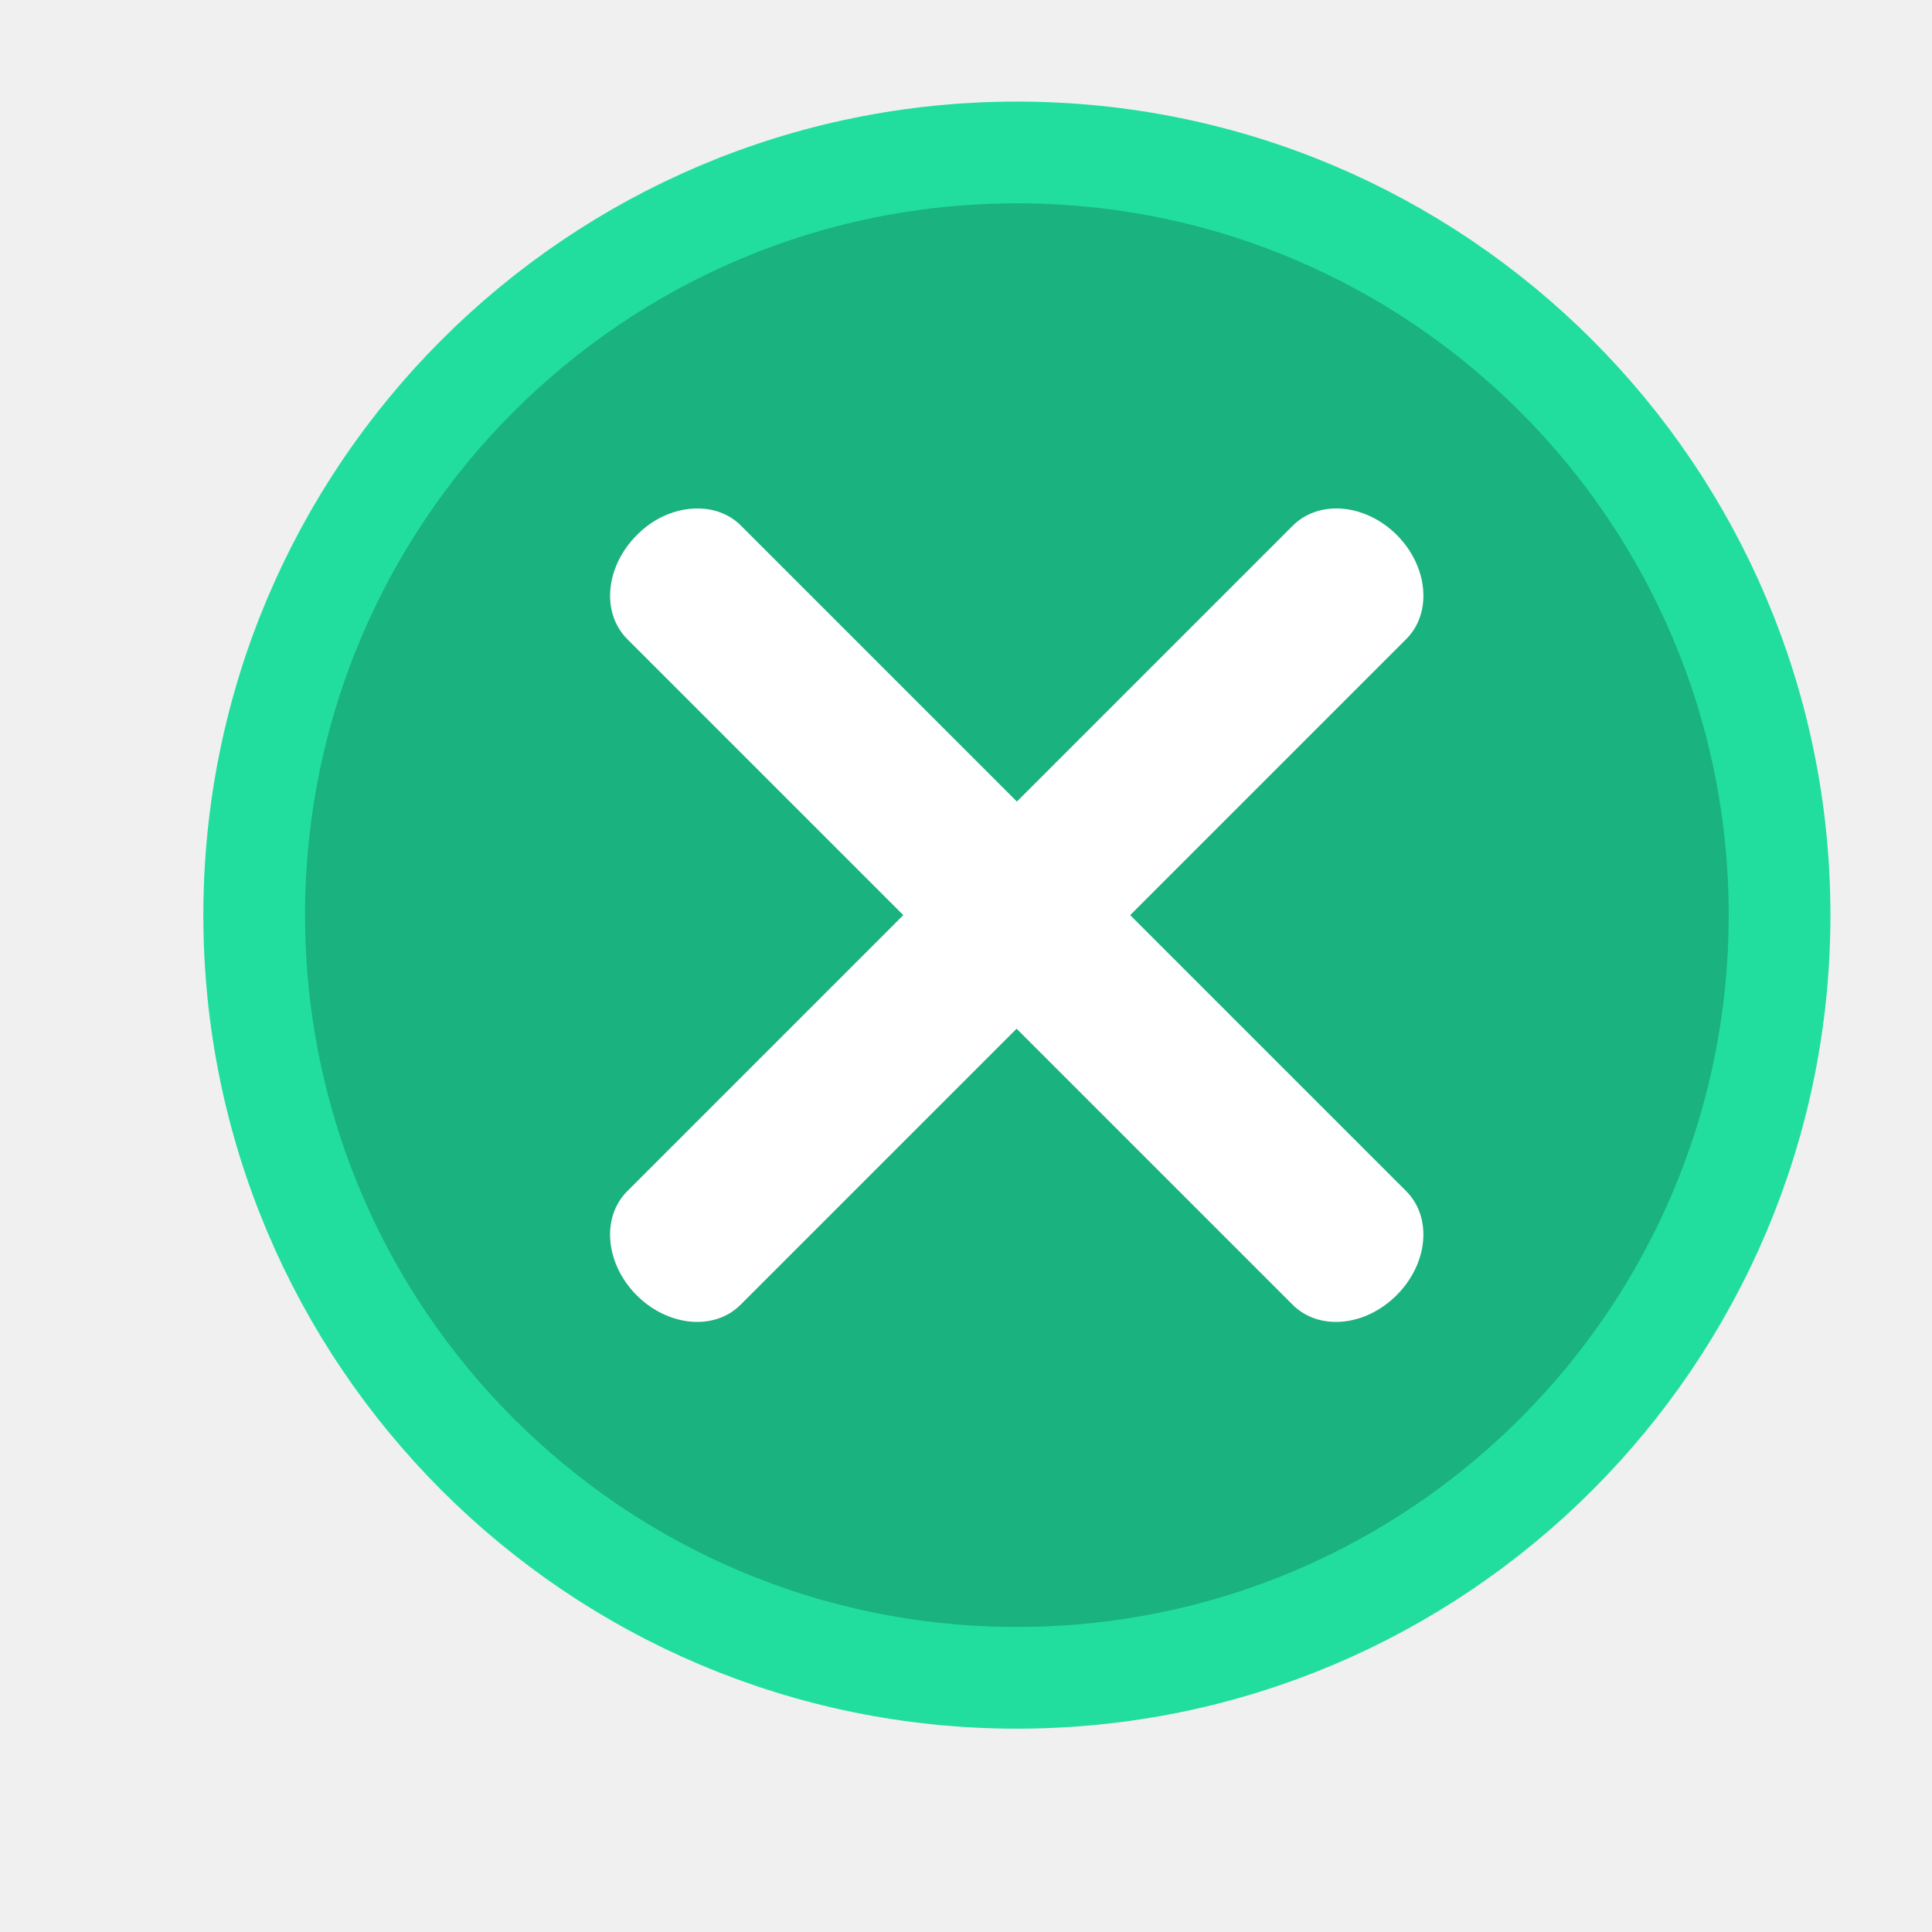
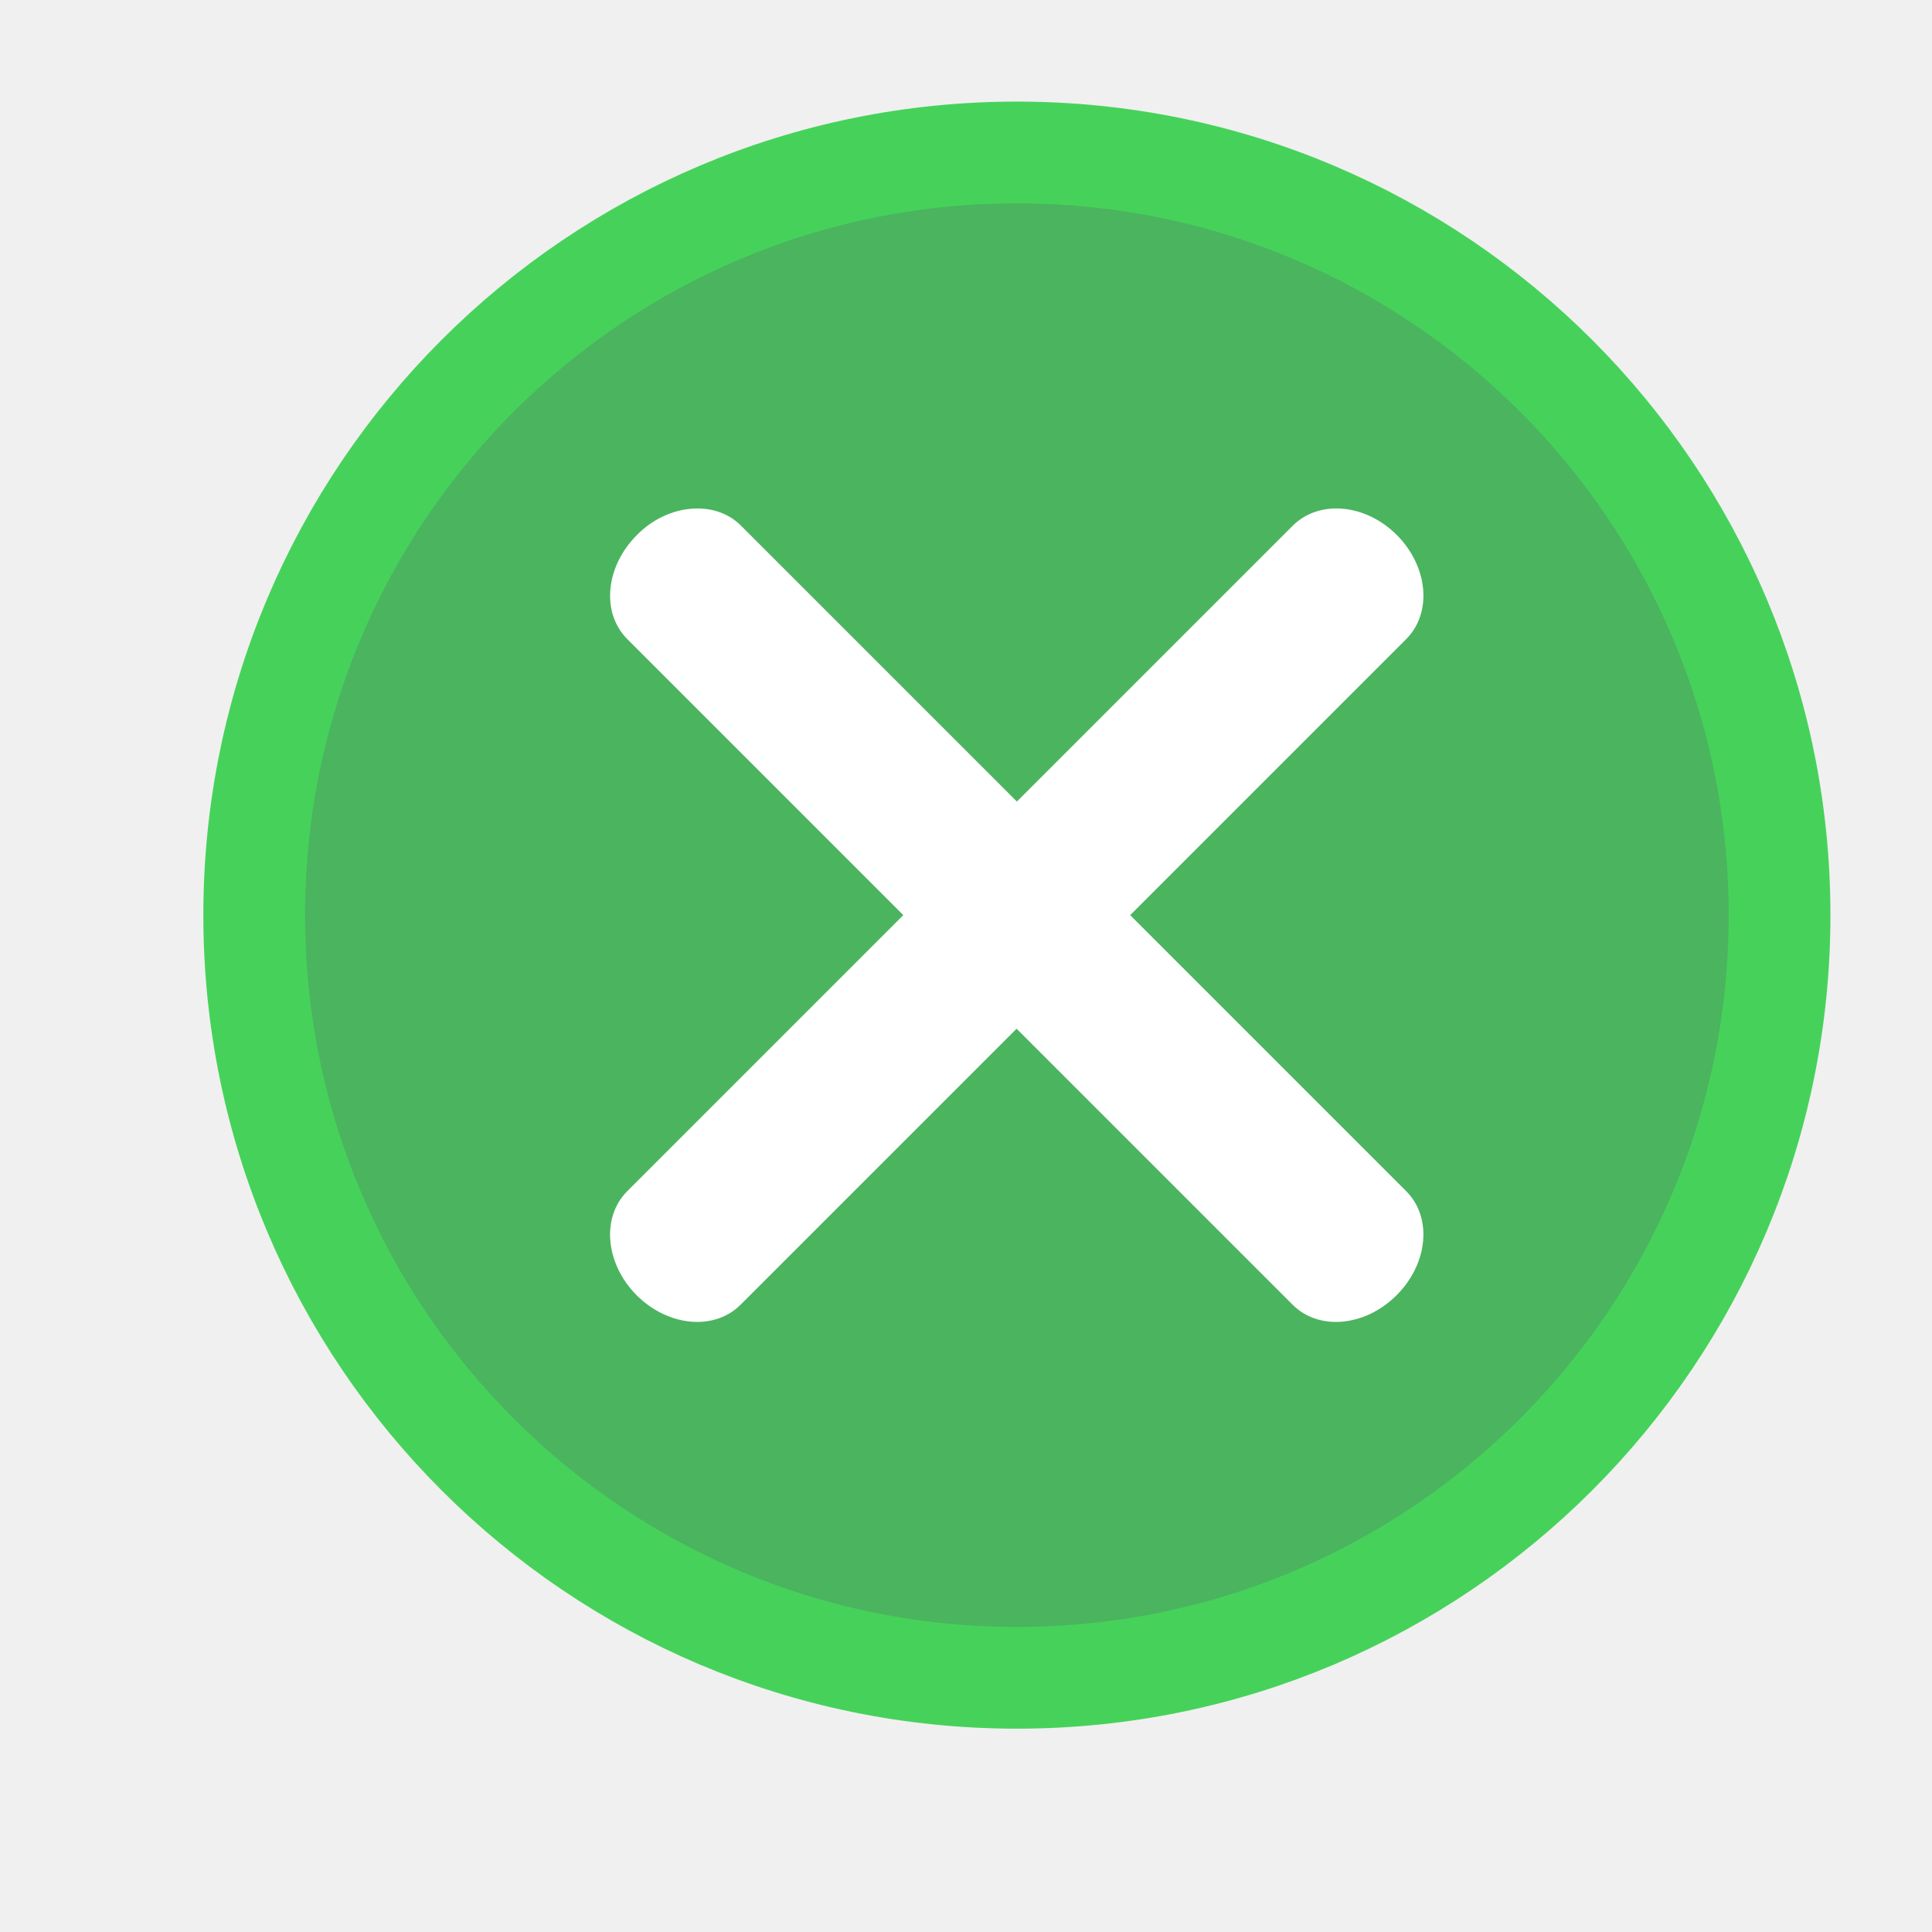
<svg xmlns="http://www.w3.org/2000/svg" id="svg8" version="1.1" viewBox="0 0 5.027 5.027" height="19" width="19">
  <defs id="defs2" />
  <g transform="matrix(0.7519789,0,0,0.7519789,0.7885142,-219.0992)" id="layer1">
-     <circle r="2.639" cy="294.53" cx="2.47" id="path815" style="opacity:1;fill:#1ab27e;fill-opacity:1;stroke:#21de9f;stroke-width:0.352;stroke-linecap:round;stroke-linejoin:miter;stroke-miterlimit:4;stroke-dasharray:none;stroke-opacity:1;paint-order:markers fill stroke" />
+     <circle r="2.639" cy="294.53" cx="2.47" id="path815" style="opacity:1;fill:#4bb45f;fill-opacity:1;stroke:#46d25a;stroke-width:0.352;stroke-linecap:round;stroke-linejoin:miter;stroke-miterlimit:4;stroke-dasharray:none;stroke-opacity:1;paint-order:markers fill stroke" />
    <path id="rect849-9-9" d="m 1.341,293.124 c -0.065,0.006 -0.132,0.036 -0.186,0.091 -0.109,0.109 -0.124,0.269 -0.033,0.36 l 0.955,0.955 -0.955,0.955 c -0.091,0.091 -0.076,0.251 0.032,0.36 0.109,0.109 0.269,0.124 0.36,0.033 l 0.955,-0.955 0.955,0.955 c 0.091,0.091 0.251,0.076 0.36,-0.033 0.109,-0.109 0.124,-0.269 0.033,-0.36 L 2.862,294.53 3.817,293.575 c 0.091,-0.091 0.076,-0.251 -0.032,-0.36 -0.109,-0.109 -0.269,-0.123 -0.36,-0.033 l -0.955,0.955 -0.955,-0.955 c -0.045,-0.045 -0.108,-0.064 -0.173,-0.058 z" style="opacity:1;fill:#ffffff;fill-opacity:1;stroke:none;stroke-width:0.353;stroke-linecap:round;stroke-linejoin:miter;stroke-miterlimit:4;stroke-dasharray:none;stroke-opacity:1;paint-order:markers fill stroke" />
  </g>
</svg>
